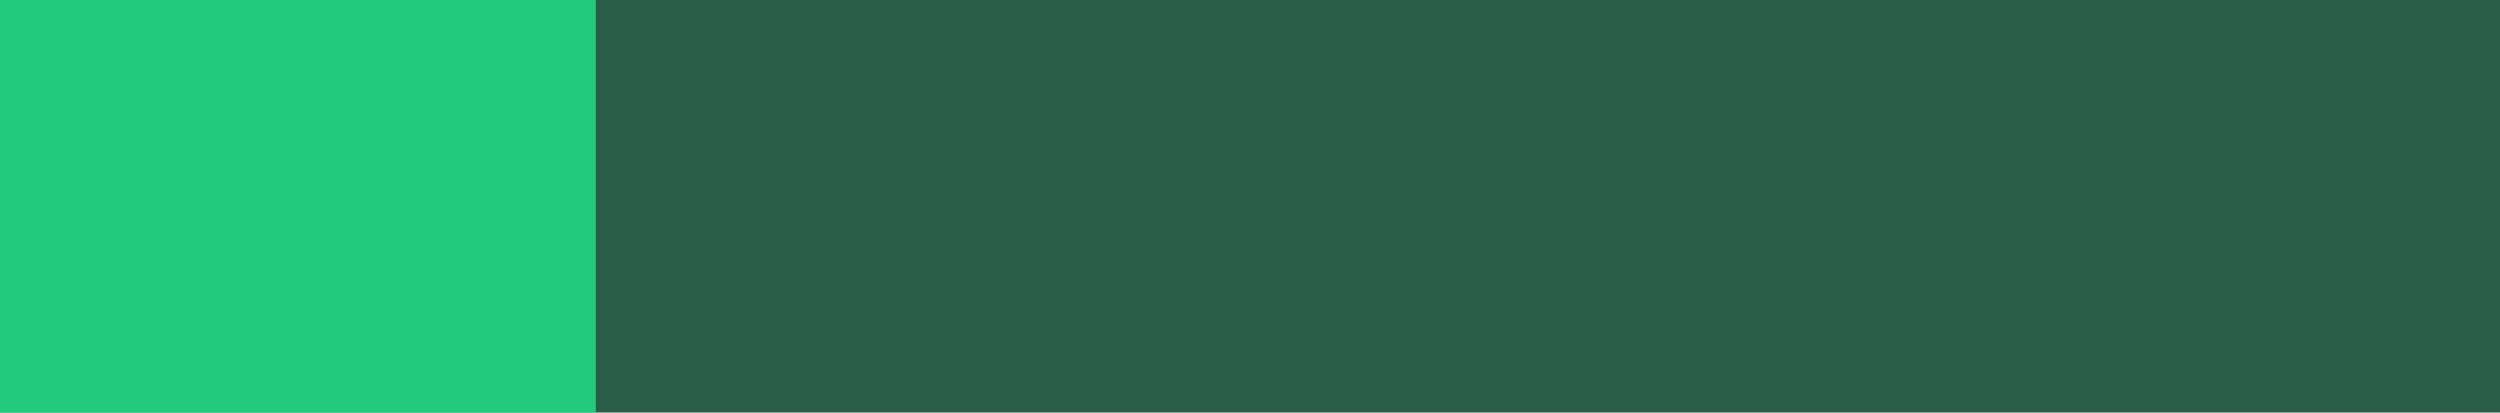
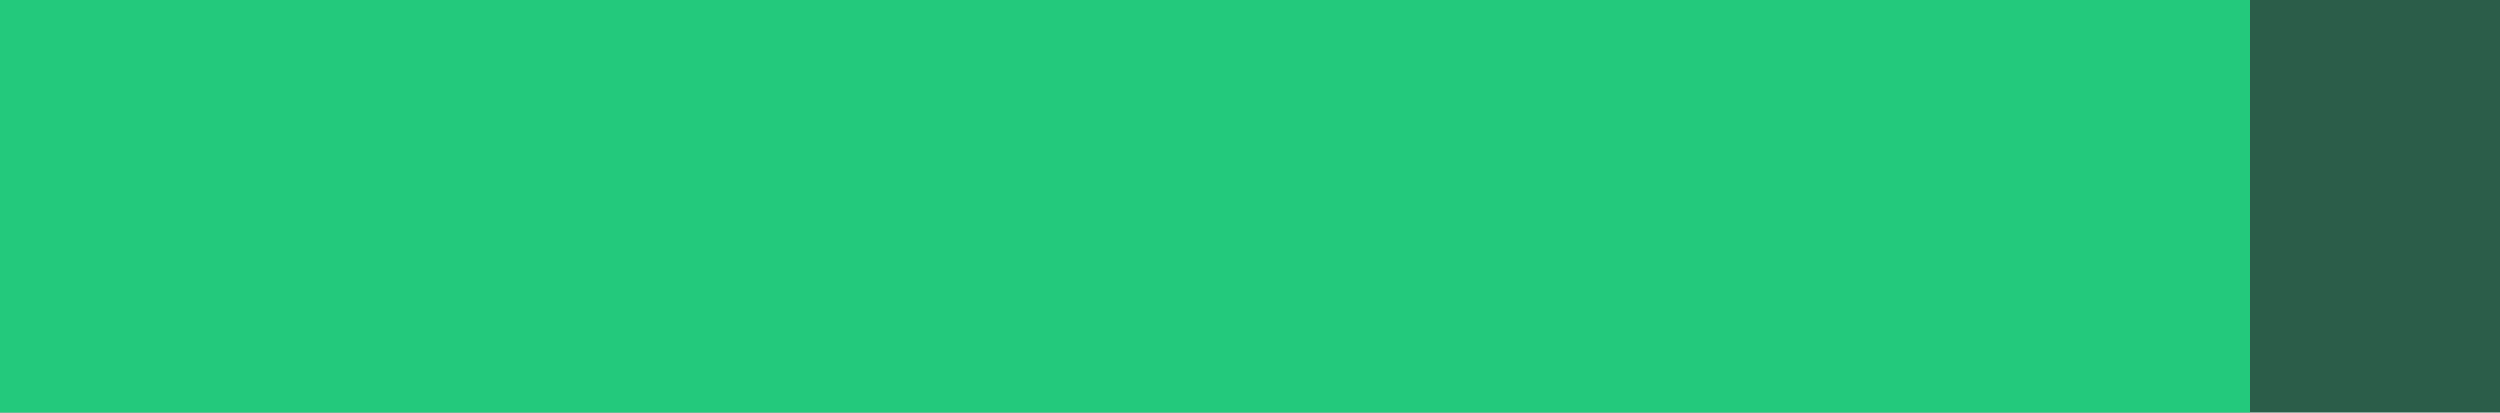
<svg xmlns="http://www.w3.org/2000/svg" width="600" height="99" viewBox="0 0 600 99" fill="none">
  <path d="M0 0H600V99C365.685 99 234.315 99 0 99V0Z" fill="#215540" fill-opacity="0.95" />
-   <path d="M0 0H143V99C87.155 99 55.845 99 0 99V0Z" fill="#21E68A" fill-opacity="0.79" />
+   <path d="M0 0H540V99C329.117 99 210.883 99 0 99V0Z" fill="#21E68A" fill-opacity="0.79" />
</svg>
